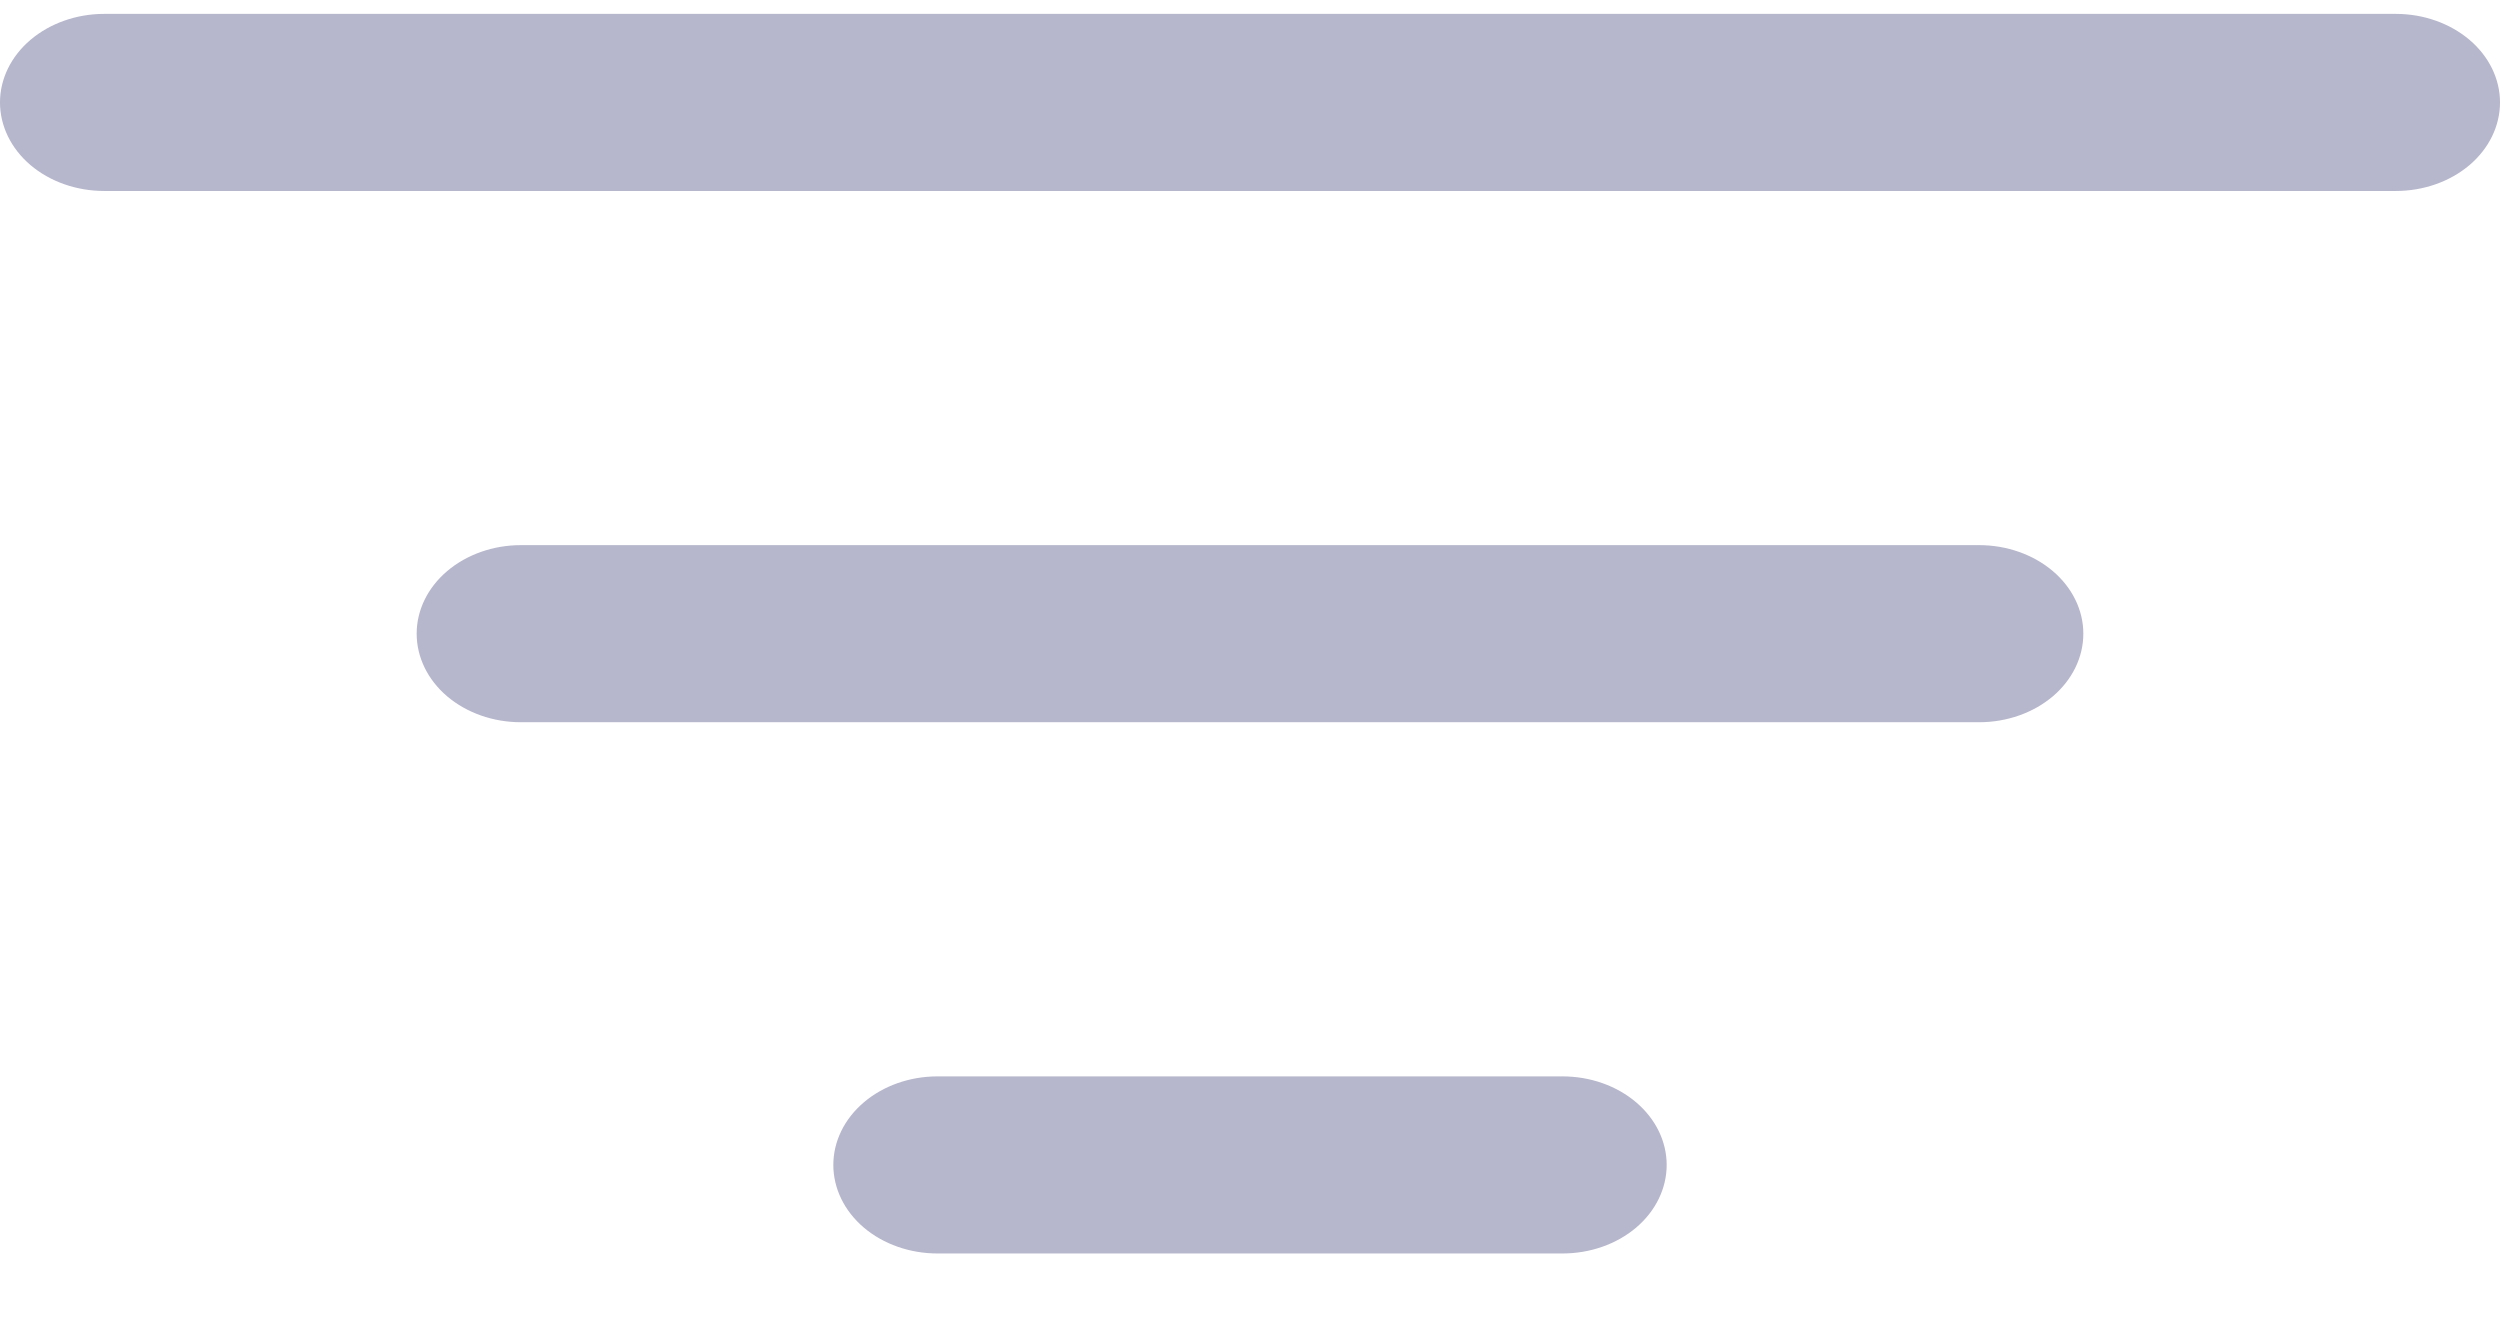
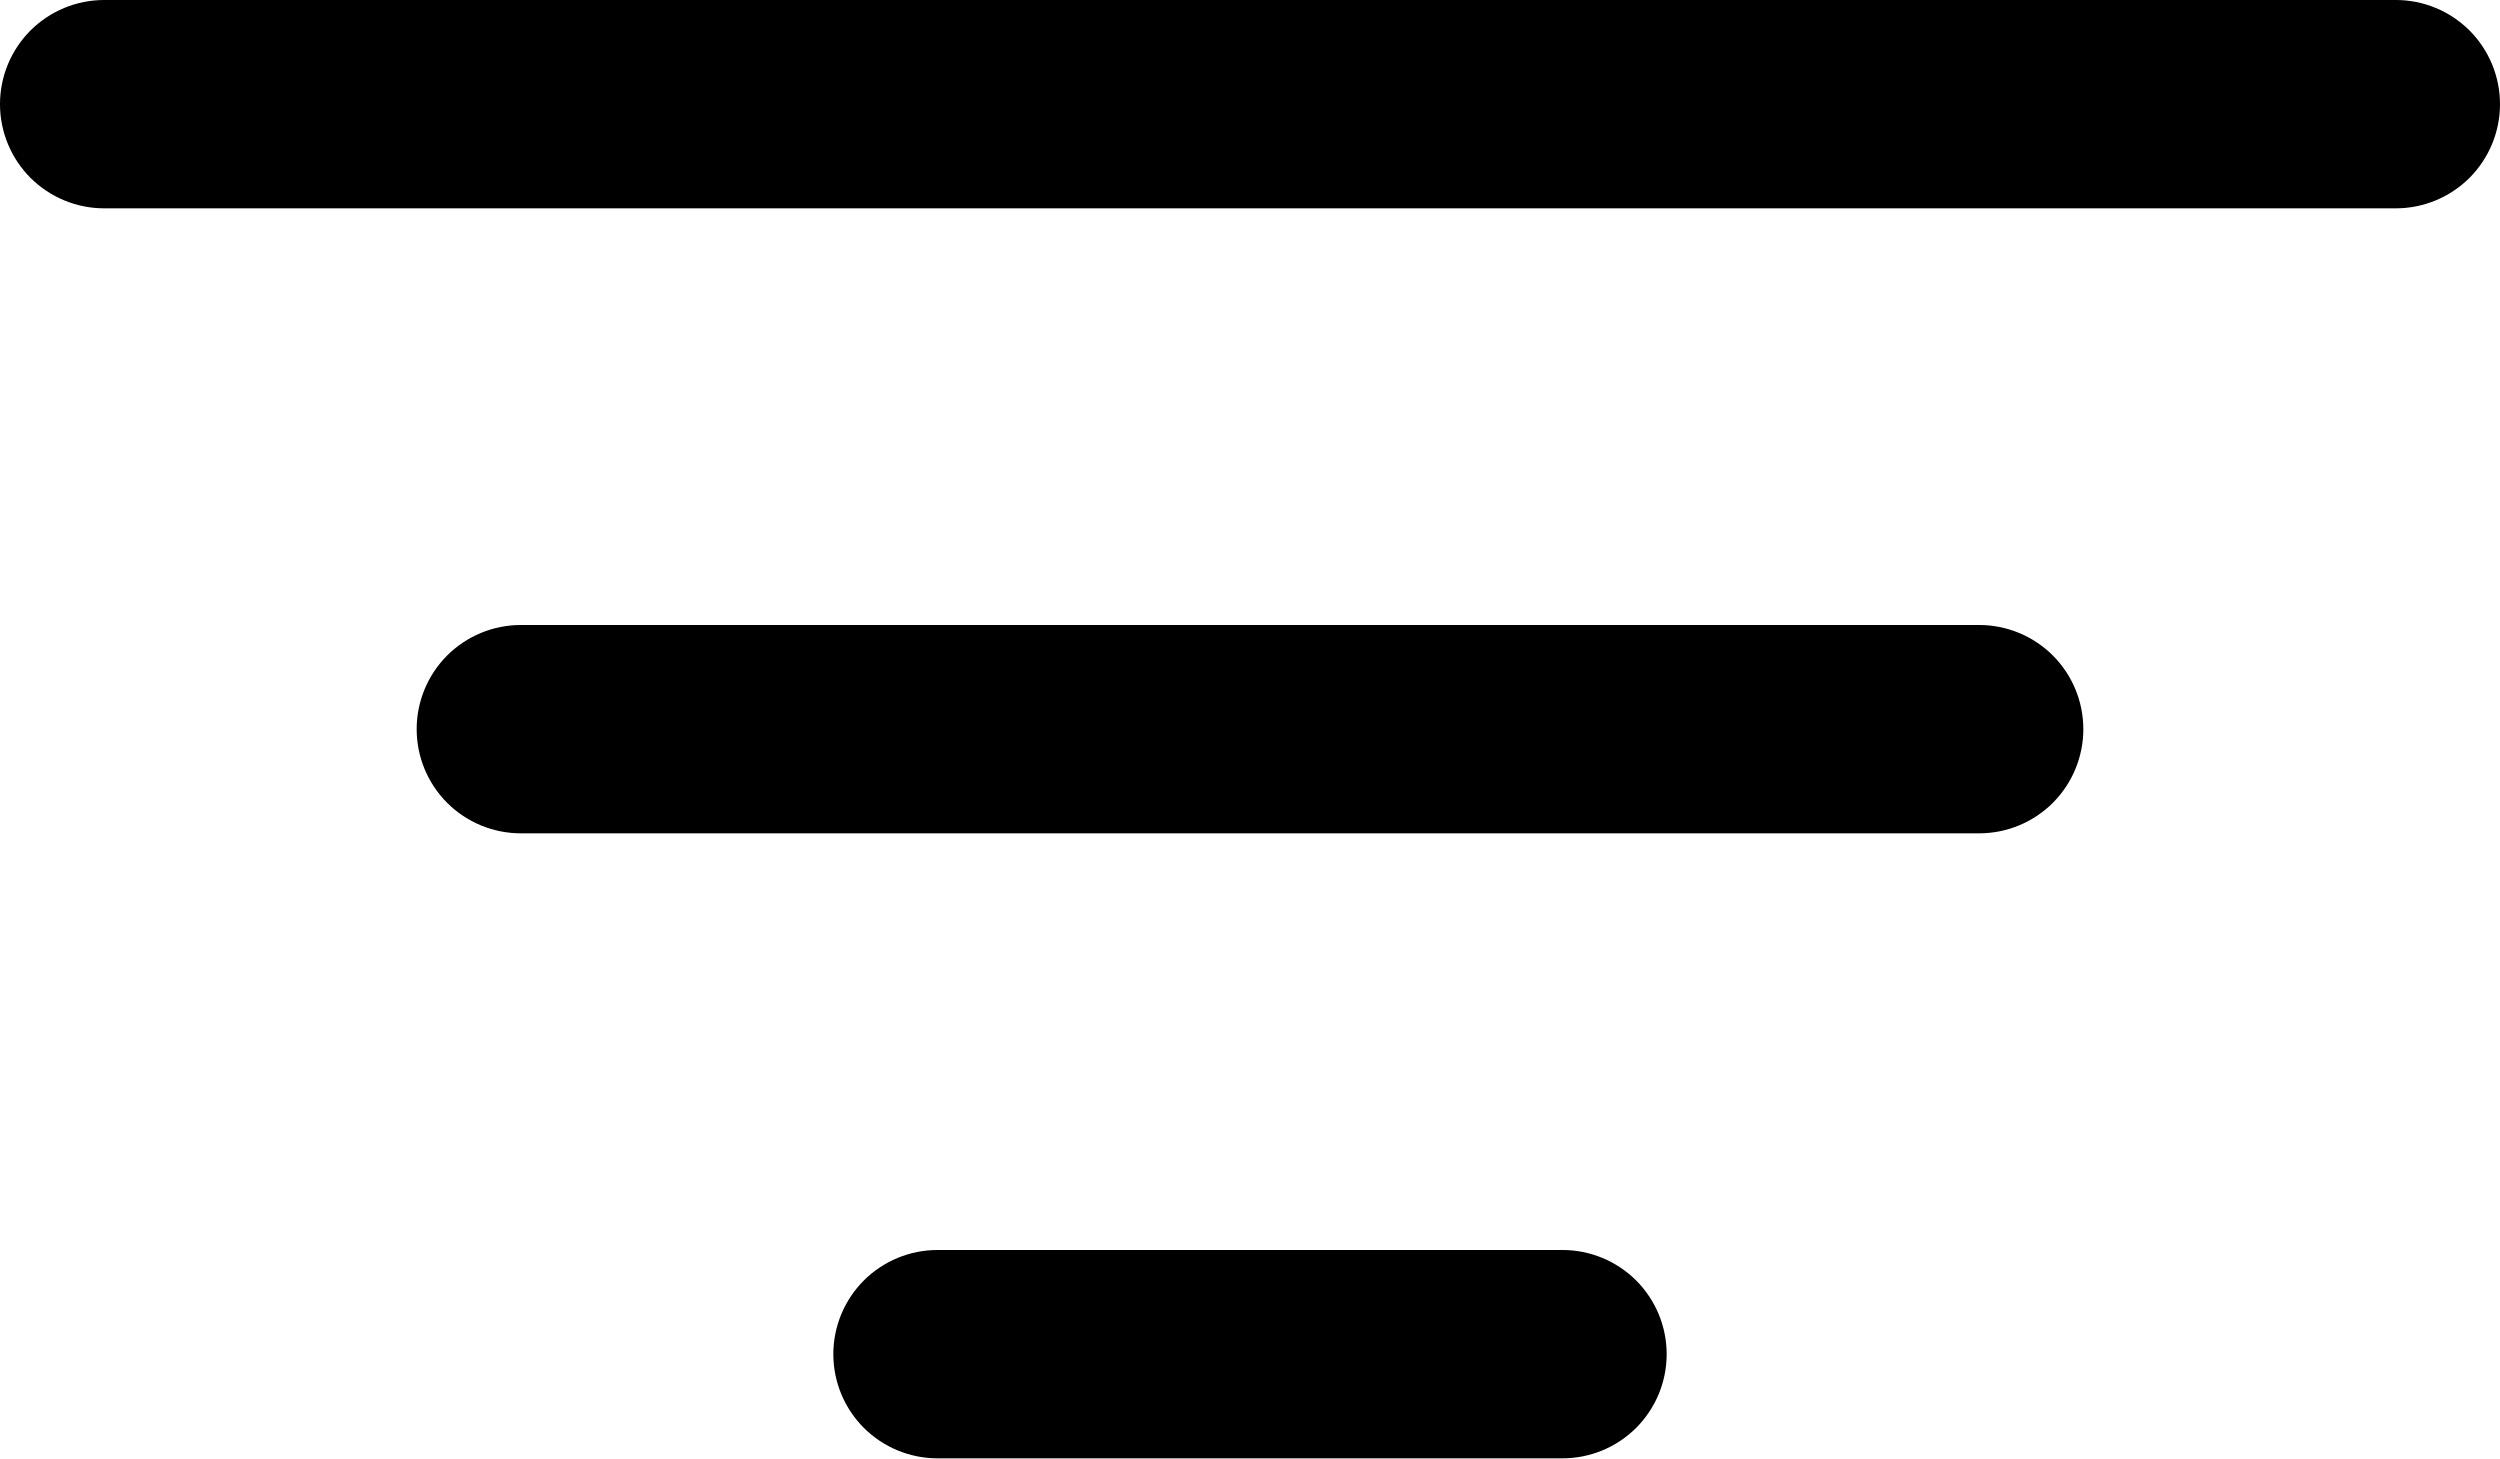
- <svg xmlns="http://www.w3.org/2000/svg" width="36" height="19" viewBox="0 0 36 19" fill="none">
-   <path d="M12 16.775C12 16.437 12.158 16.113 12.439 15.874C12.721 15.634 13.102 15.5 13.5 15.5H22.5C22.898 15.5 23.279 15.634 23.561 15.874C23.842 16.113 24 16.437 24 16.775C24 17.113 23.842 17.438 23.561 17.677C23.279 17.916 22.898 18.05 22.5 18.05H13.5C13.102 18.05 12.721 17.916 12.439 17.677C12.158 17.438 12 17.113 12 16.775ZM6 9.125C6 8.787 6.158 8.463 6.439 8.224C6.721 7.985 7.102 7.85 7.5 7.85H28.5C28.898 7.85 29.279 7.985 29.561 8.224C29.842 8.463 30 8.787 30 9.125C30 9.463 29.842 9.788 29.561 10.027C29.279 10.266 28.898 10.4 28.5 10.4H7.5C7.102 10.4 6.721 10.266 6.439 10.027C6.158 9.788 6 9.463 6 9.125ZM0 1.475C0 1.137 0.158 0.813 0.439 0.574C0.721 0.335 1.102 0.2 1.5 0.2H34.5C34.898 0.2 35.279 0.335 35.561 0.574C35.842 0.813 36 1.137 36 1.475C36 1.813 35.842 2.138 35.561 2.377C35.279 2.616 34.898 2.75 34.5 2.75H1.5C1.102 2.75 0.721 2.616 0.439 2.377C0.158 2.138 0 1.813 0 1.475Z" fill="#B6B6CC" />
+ <svg xmlns="http://www.w3.org/2000/svg" width="36" height="21" viewBox="0 0 36 21" fill="none">
+   <path d="M12 19.5C12 19.102 12.158 18.721 12.439 18.439C12.721 18.158 13.102 18 13.5 18H22.5C22.898 18 23.279 18.158 23.561 18.439C23.842 18.721 24 19.102 24 19.5C24 19.898 23.842 20.279 23.561 20.561C23.279 20.842 22.898 21 22.5 21H13.5C13.102 21 12.721 20.842 12.439 20.561C12.158 20.279 12 19.898 12 19.5ZM6 10.5C6 10.102 6.158 9.721 6.439 9.439C6.721 9.158 7.102 9 7.5 9H28.5C28.898 9 29.279 9.158 29.561 9.439C29.842 9.721 30 10.102 30 10.5C30 10.898 29.842 11.279 29.561 11.561C29.279 11.842 28.898 12 28.5 12H7.5C7.102 12 6.721 11.842 6.439 11.561C6.158 11.279 6 10.898 6 10.5ZM0 1.5C0 1.102 0.158 0.721 0.439 0.439C0.721 0.158 1.102 0 1.5 0H34.5C34.898 0 35.279 0.158 35.561 0.439C35.842 0.721 36 1.102 36 1.5C36 1.898 35.842 2.279 35.561 2.561C35.279 2.842 34.898 3 34.5 3H1.5C1.102 3 0.721 2.842 0.439 2.561C0.158 2.279 0 1.898 0 1.5Z" fill="black" />
</svg>
